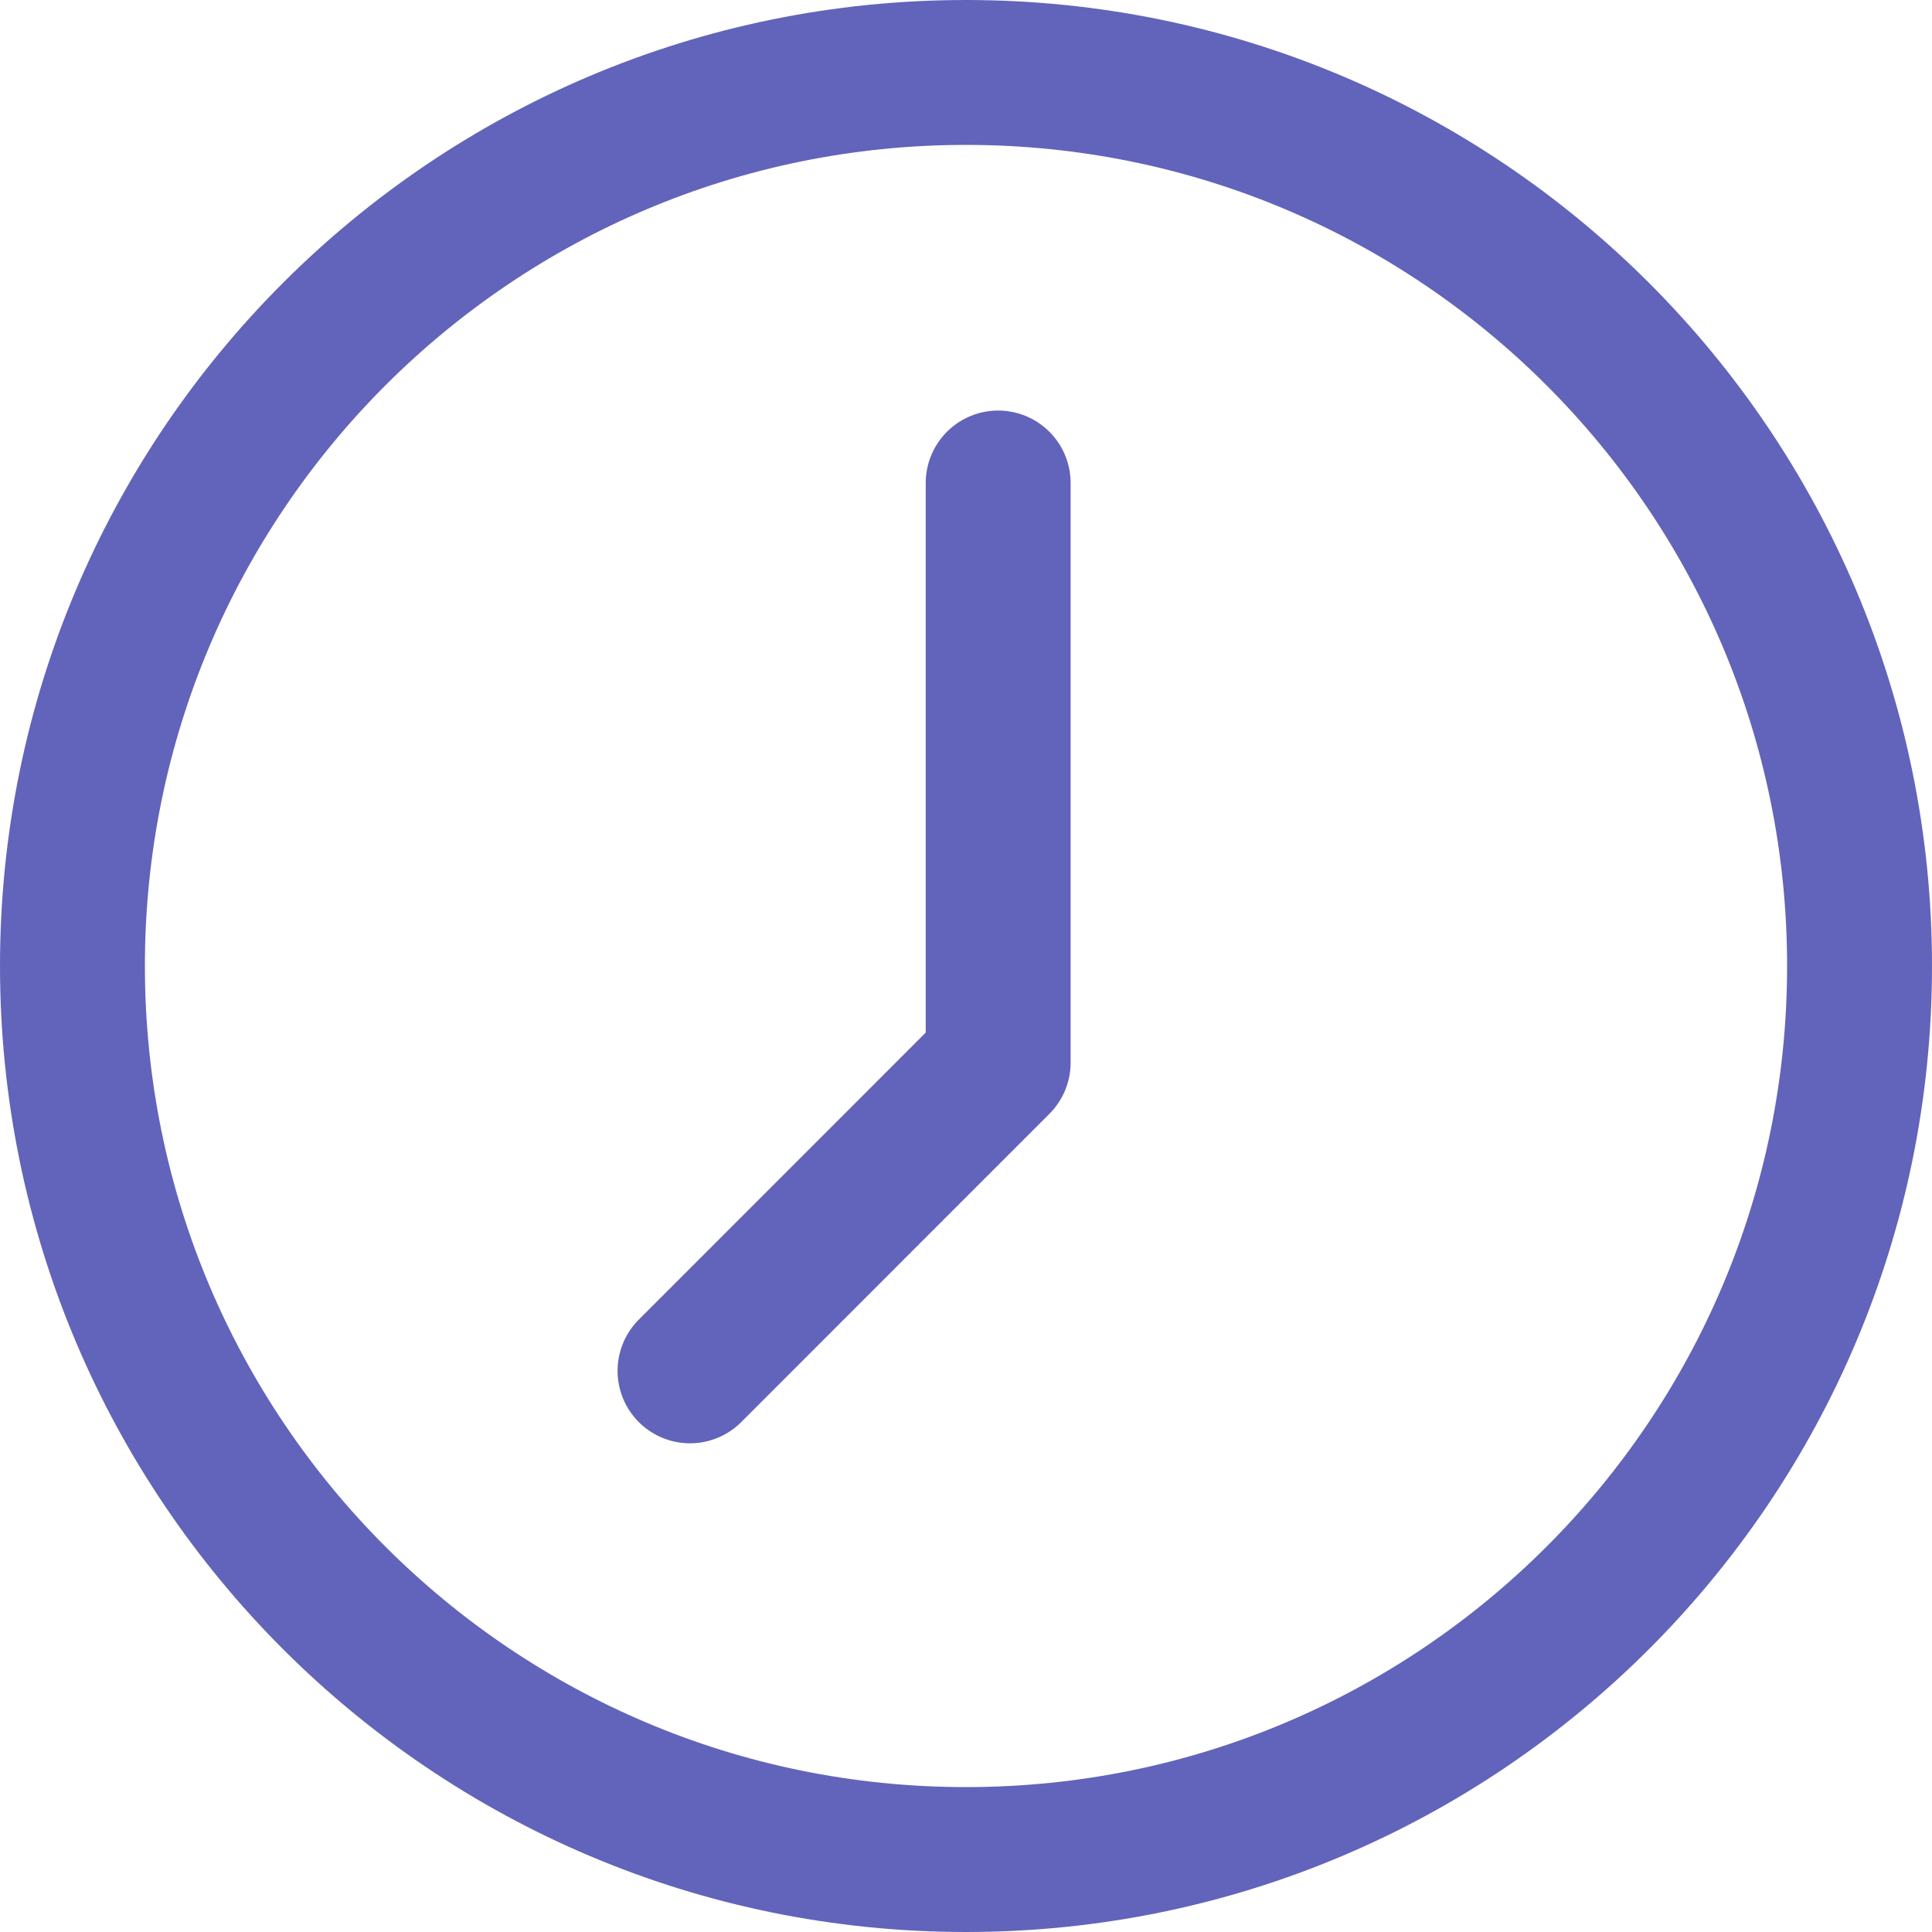
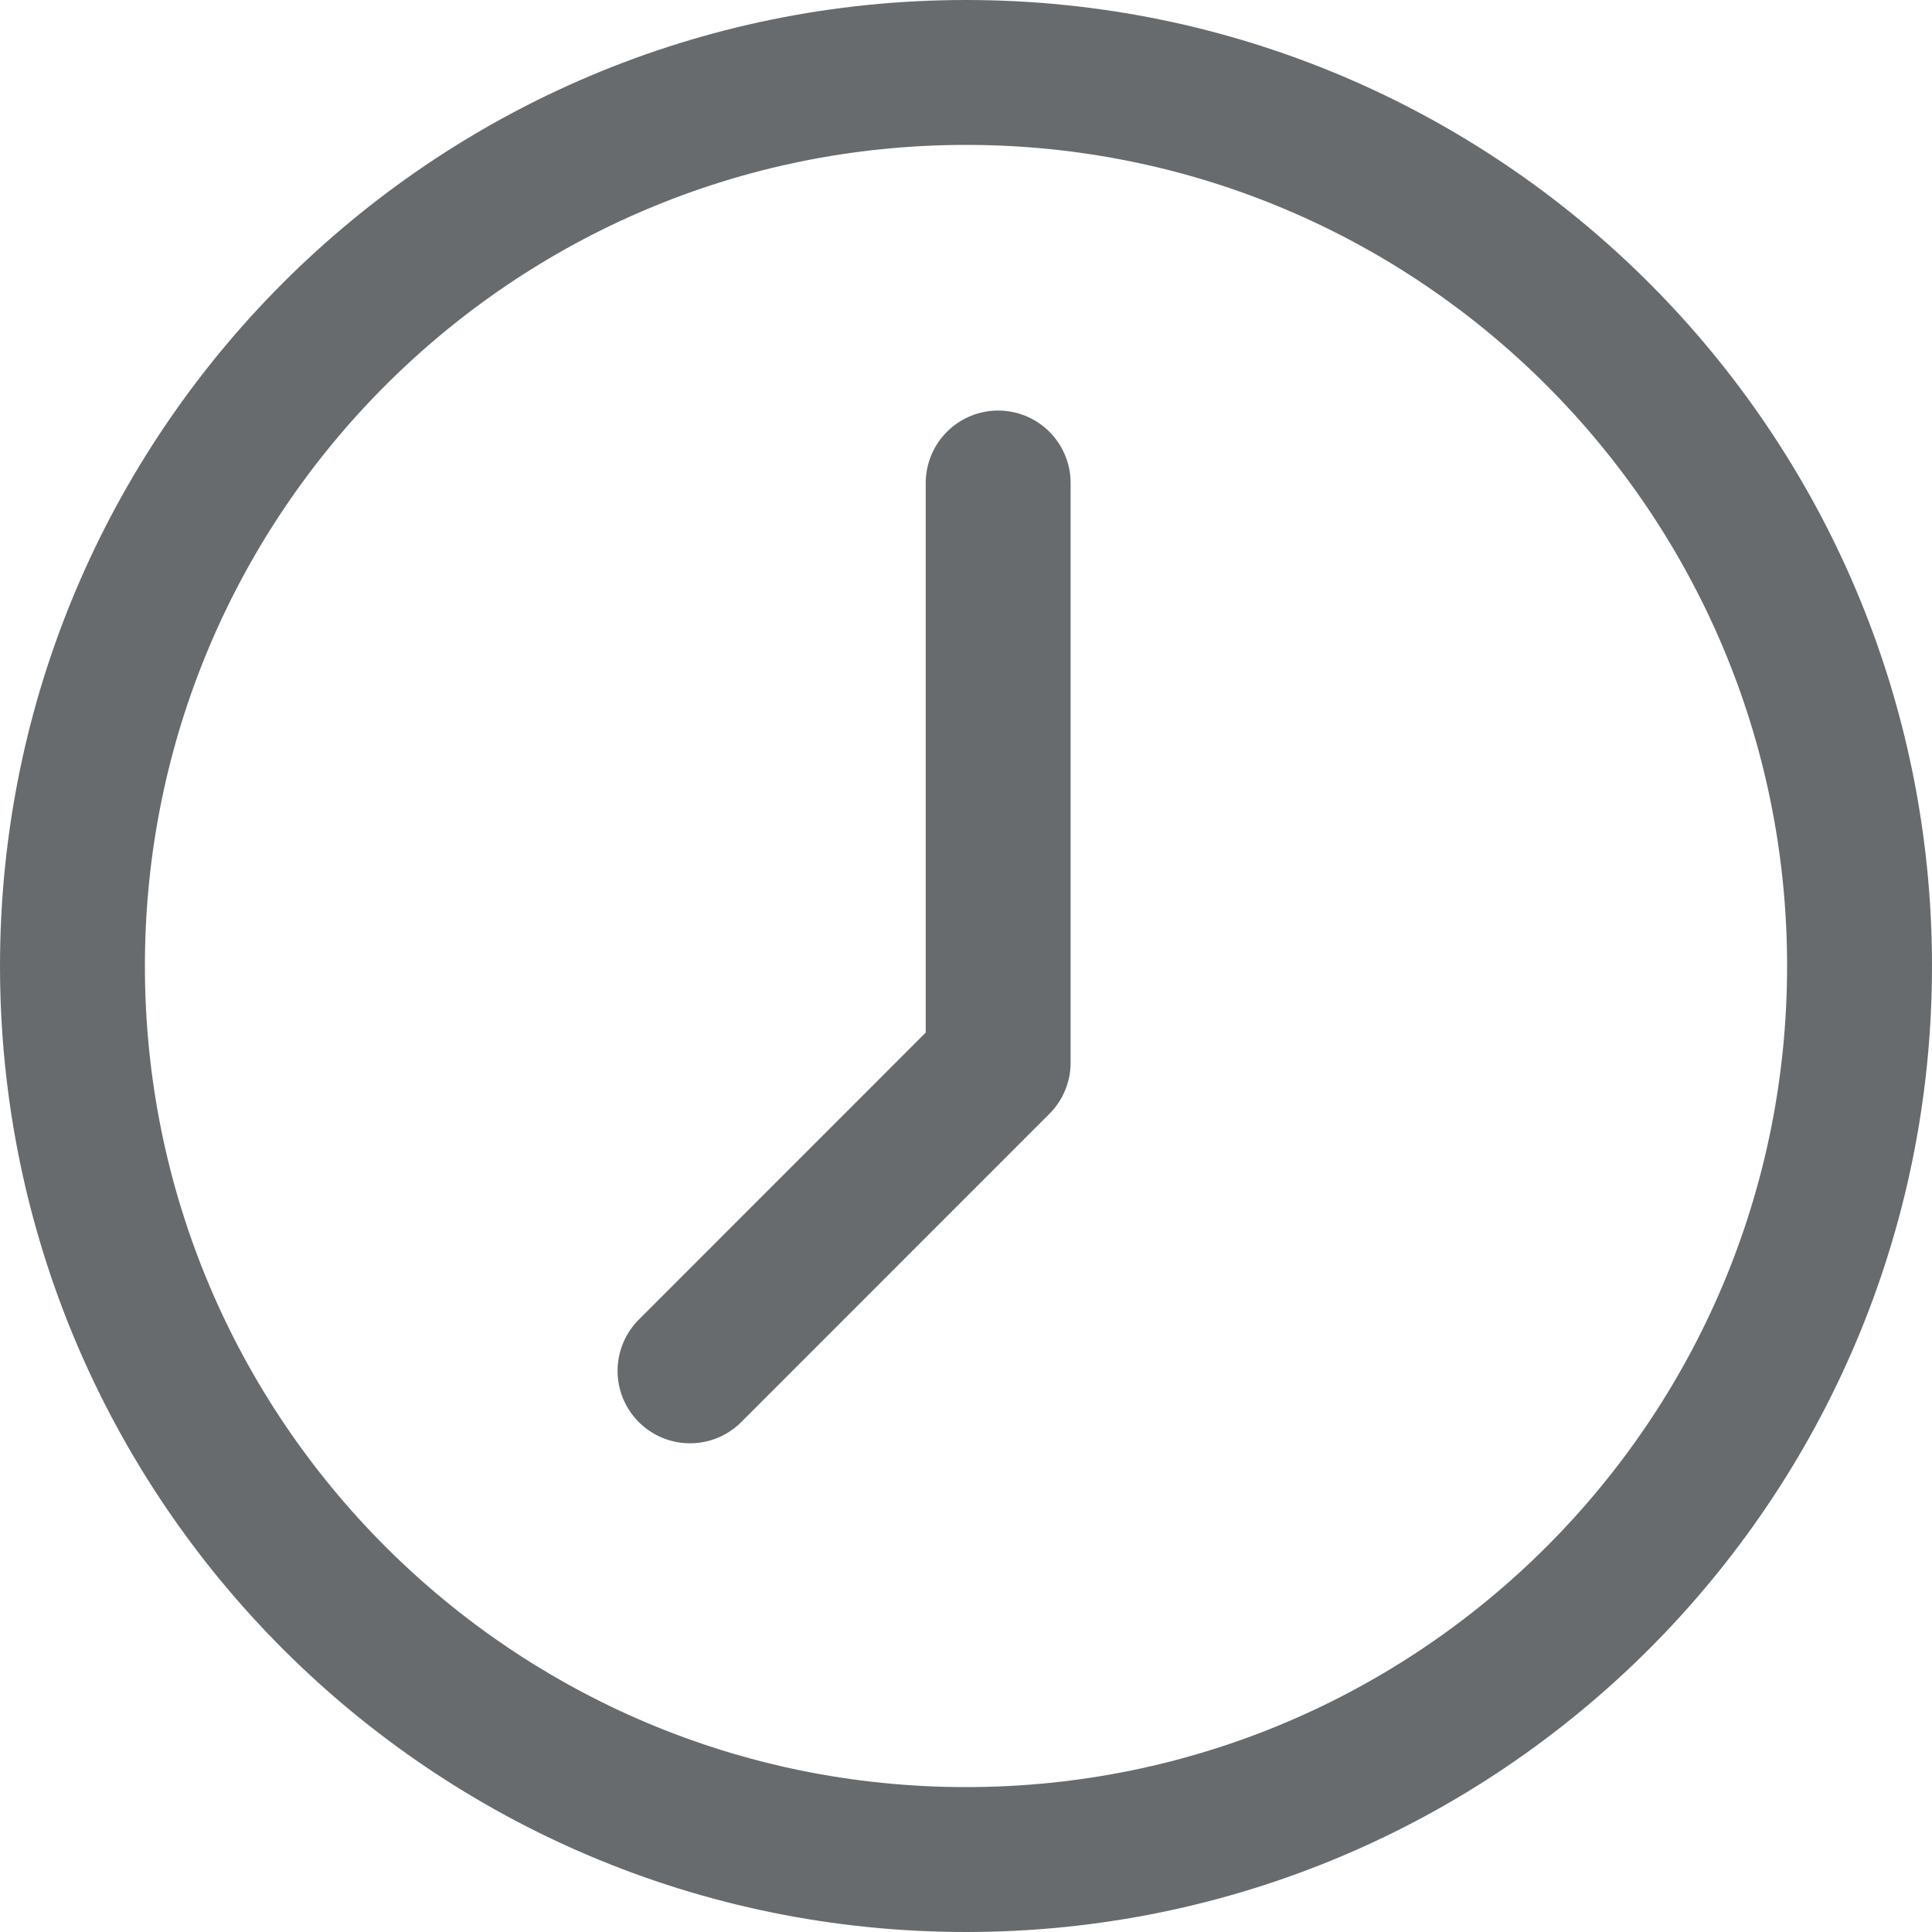
<svg xmlns="http://www.w3.org/2000/svg" width="20" height="20" viewBox="0 0 20 20" fill="none">
-   <circle cx="10" cy="10" r="9.25" stroke="#6164BA" stroke-width="1.5" />
-   <path d="M7.143 14.191L10.333 11V5" stroke="#6164BA" stroke-width="1.5" stroke-linecap="round" stroke-linejoin="round" />
+   <circle cx="10" cy="10" r="9.25" stroke="#676B6D" stroke-width="1.5" />
+   <path d="M7.143 14.191L10.333 11V5" stroke="#676B6D" stroke-width="1.5" stroke-linecap="round" stroke-linejoin="round" />
</svg>
